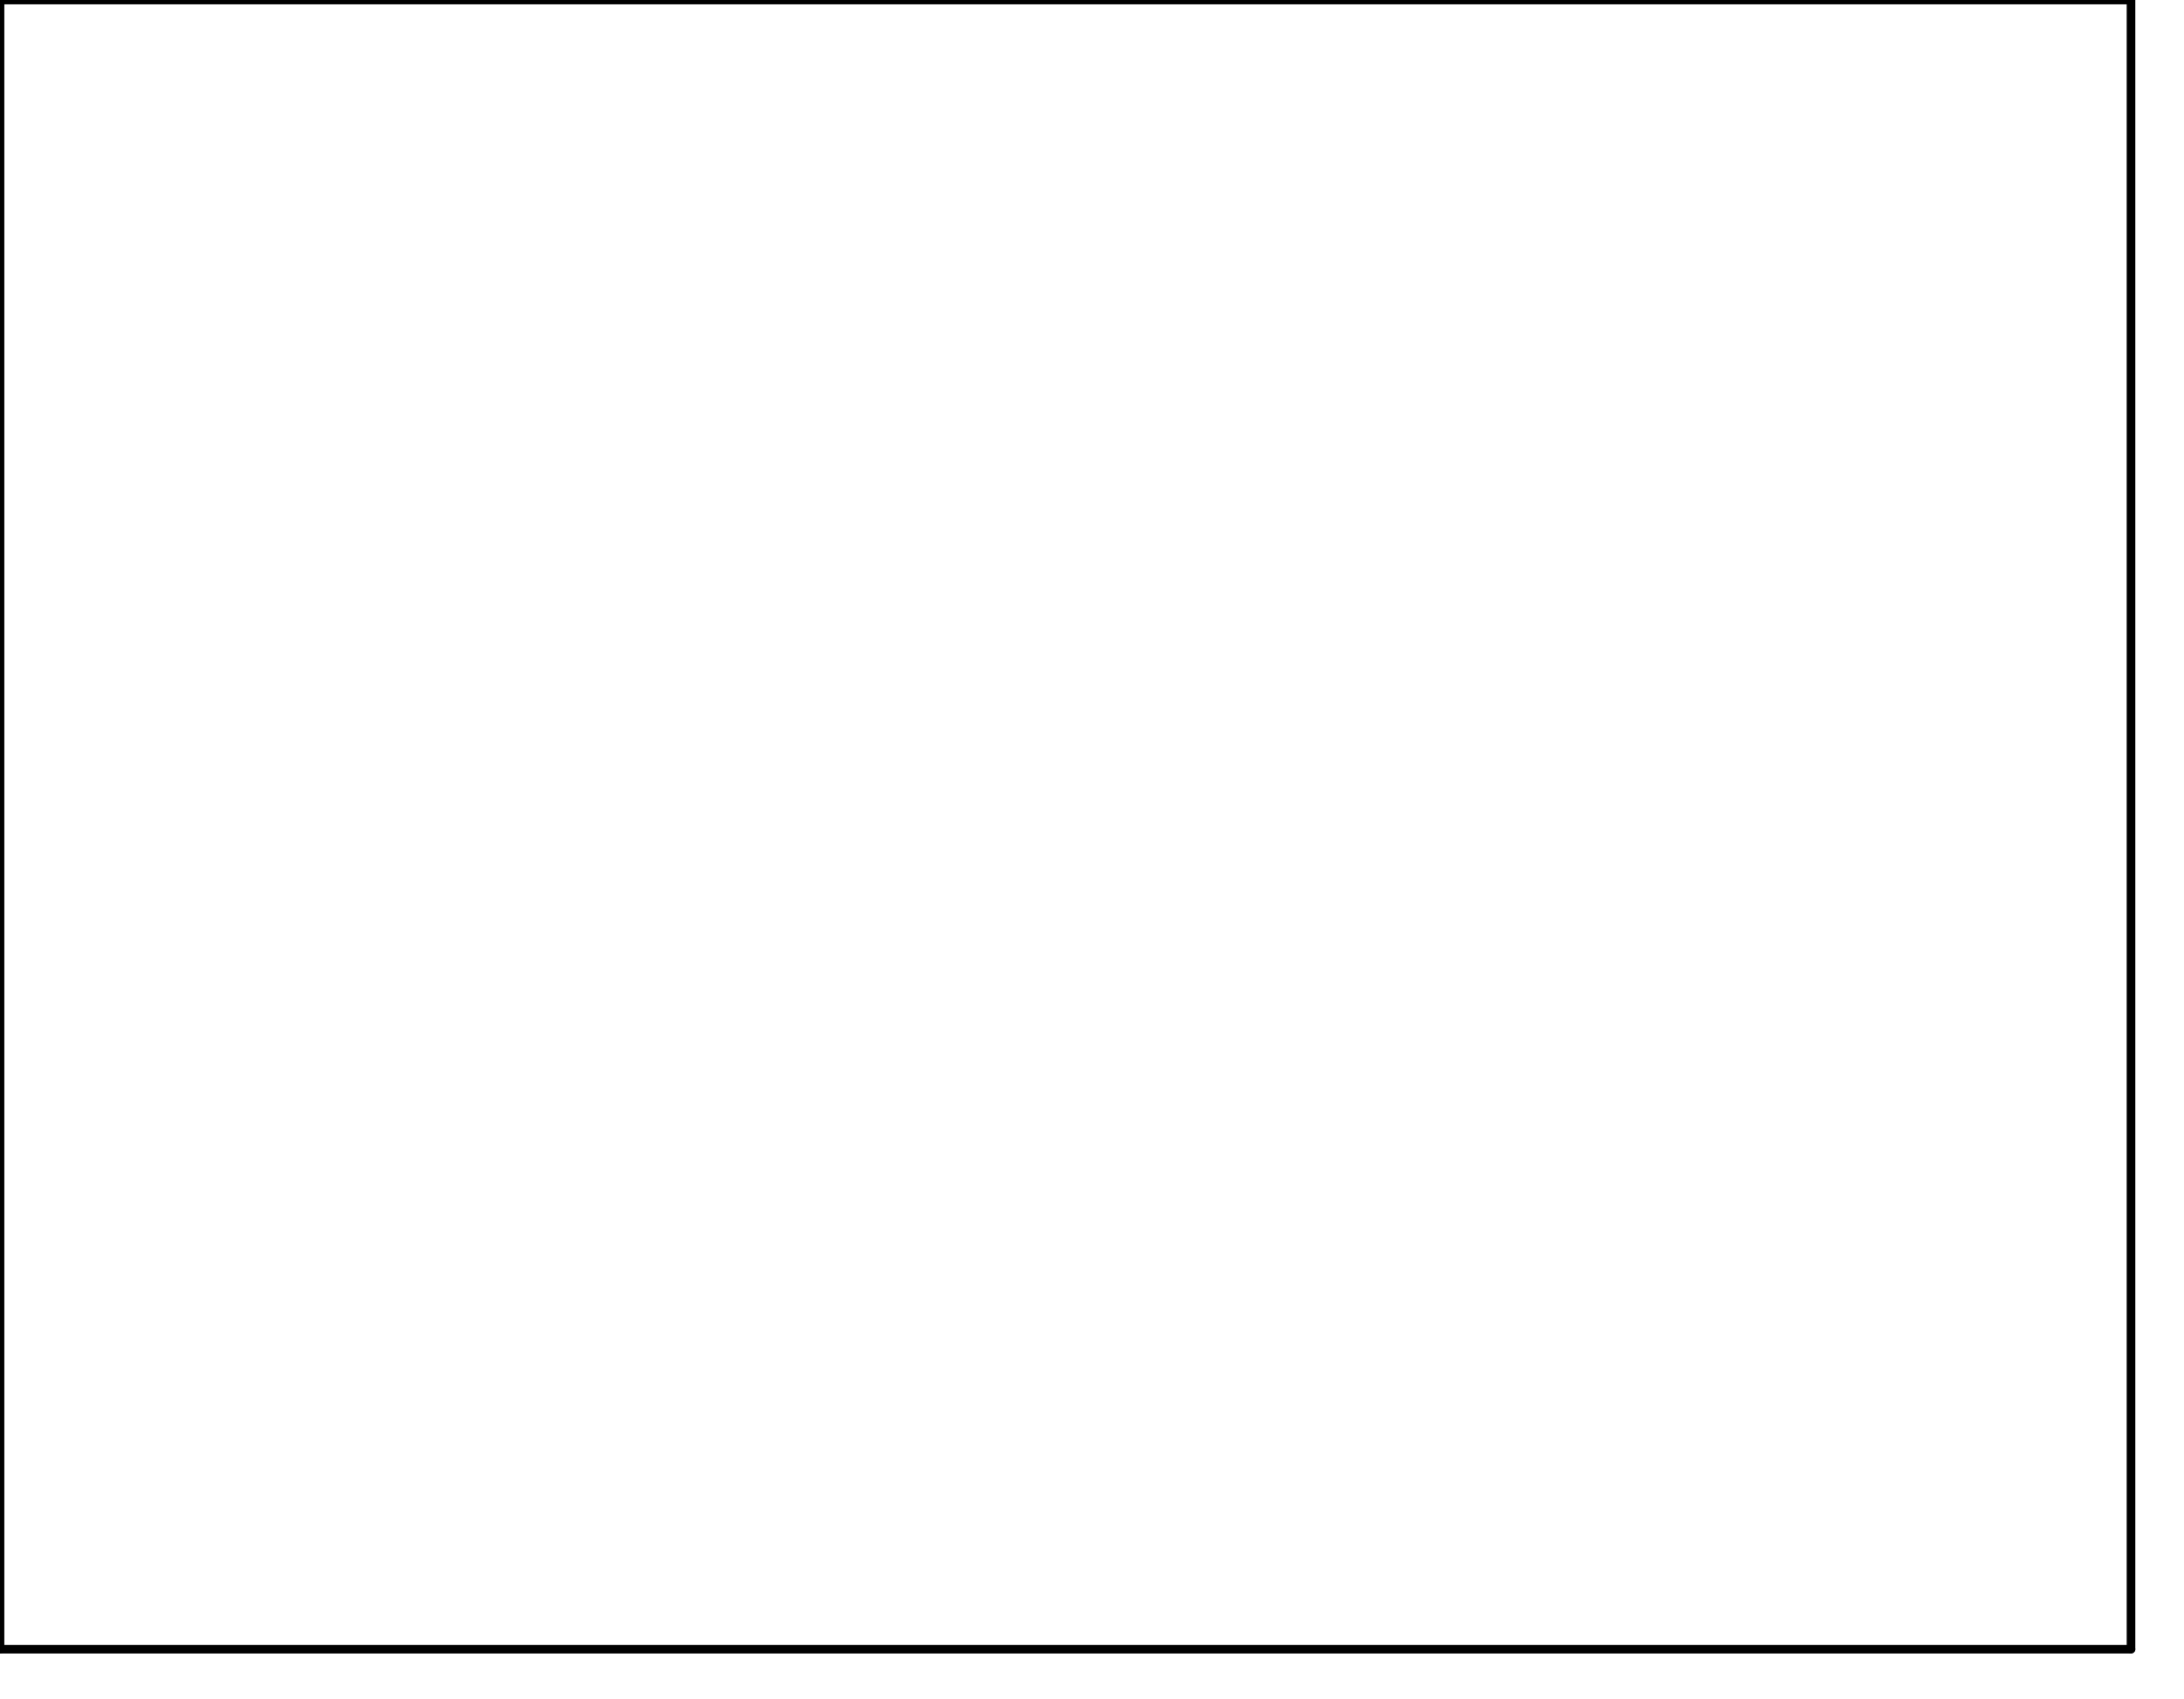
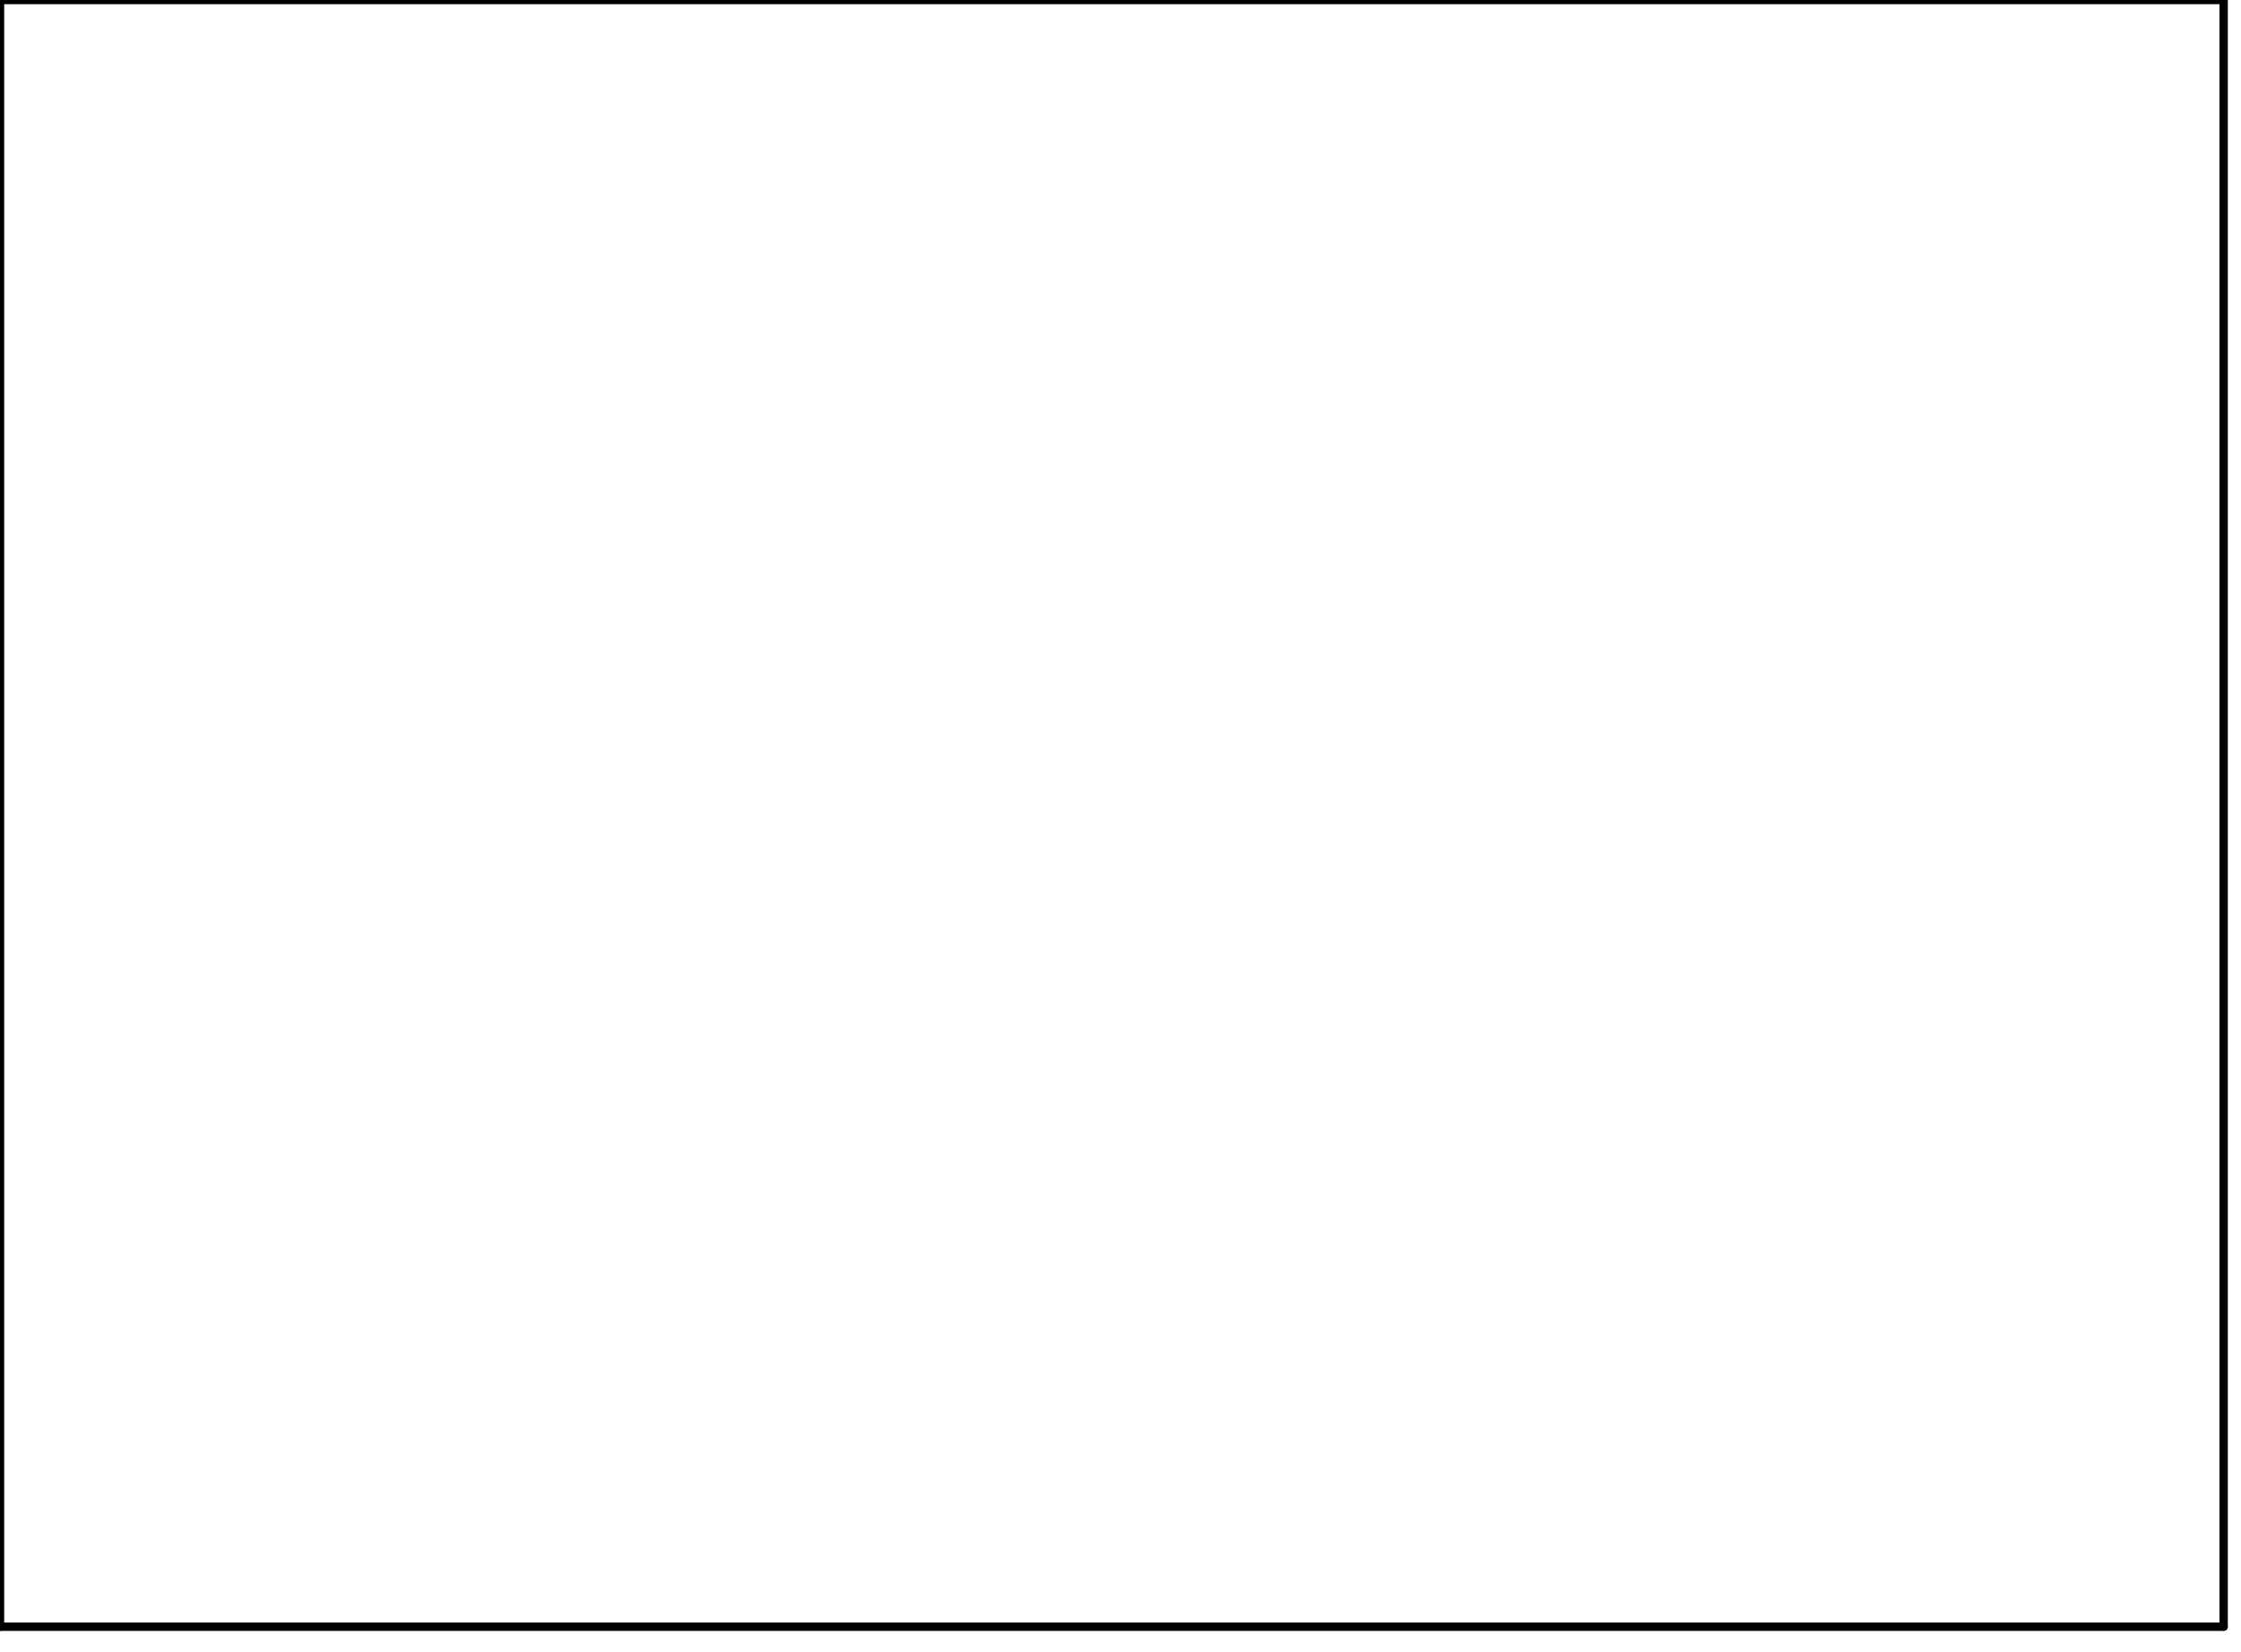
- <svg xmlns="http://www.w3.org/2000/svg" width="36" height="28" text-rendering="auto" shape-rendering="auto">
+ <svg xmlns="http://www.w3.org/2000/svg" width="38" height="28" text-rendering="auto" shape-rendering="auto">
  <defs />
-   <line x1="0" y1="0" x2="12389" y2="0" style="stroke-width: 50.0;stroke: rgb(0,0,0);stroke-opacity: 1.0;stroke-linecap: round;stroke-linejoin: round;" transform="matrix(0.002835,0,0,0.002835,0,0)" />
-   <line x1="12390" y1="0" x2="12390" y2="9589" style="stroke-width: 50.0;stroke: rgb(0,0,0);stroke-opacity: 1.0;stroke-linecap: round;stroke-linejoin: round;" transform="matrix(0.002835,0,0,0.002835,0,0)" />
-   <line x1="12390" y1="9590" x2="1" y2="9590" style="stroke-width: 50.0;stroke: rgb(0,0,0);stroke-opacity: 1.0;stroke-linecap: round;stroke-linejoin: round;" transform="matrix(0.002835,0,0,0.002835,0,0)" />
-   <line x1="0" y1="9590" x2="0" y2="1" style="stroke-width: 50.0;stroke: rgb(0,0,0);stroke-opacity: 1.0;stroke-linecap: round;stroke-linejoin: round;" transform="matrix(0.002835,0,0,0.002835,0,0)" />
+   <line x1="0" y1="0" x2="13299" y2="0" style="stroke-width: 50.0;stroke: rgb(0,0,0);stroke-opacity: 1.0;stroke-linecap: round;stroke-linejoin: round;" transform="matrix(0.002835,0,0,0.002835,0,0)" />
+   <line x1="13300" y1="0" x2="13300" y2="9729" style="stroke-width: 50.0;stroke: rgb(0,0,0);stroke-opacity: 1.0;stroke-linecap: round;stroke-linejoin: round;" transform="matrix(0.002835,0,0,0.002835,0,0)" />
+   <line x1="13300" y1="9730" x2="1" y2="9730" style="stroke-width: 50.0;stroke: rgb(0,0,0);stroke-opacity: 1.0;stroke-linecap: round;stroke-linejoin: round;" transform="matrix(0.002835,0,0,0.002835,0,0)" />
+   <line x1="0" y1="9730" x2="0" y2="1" style="stroke-width: 50.0;stroke: rgb(0,0,0);stroke-opacity: 1.0;stroke-linecap: round;stroke-linejoin: round;" transform="matrix(0.002835,0,0,0.002835,0,0)" />
</svg>
